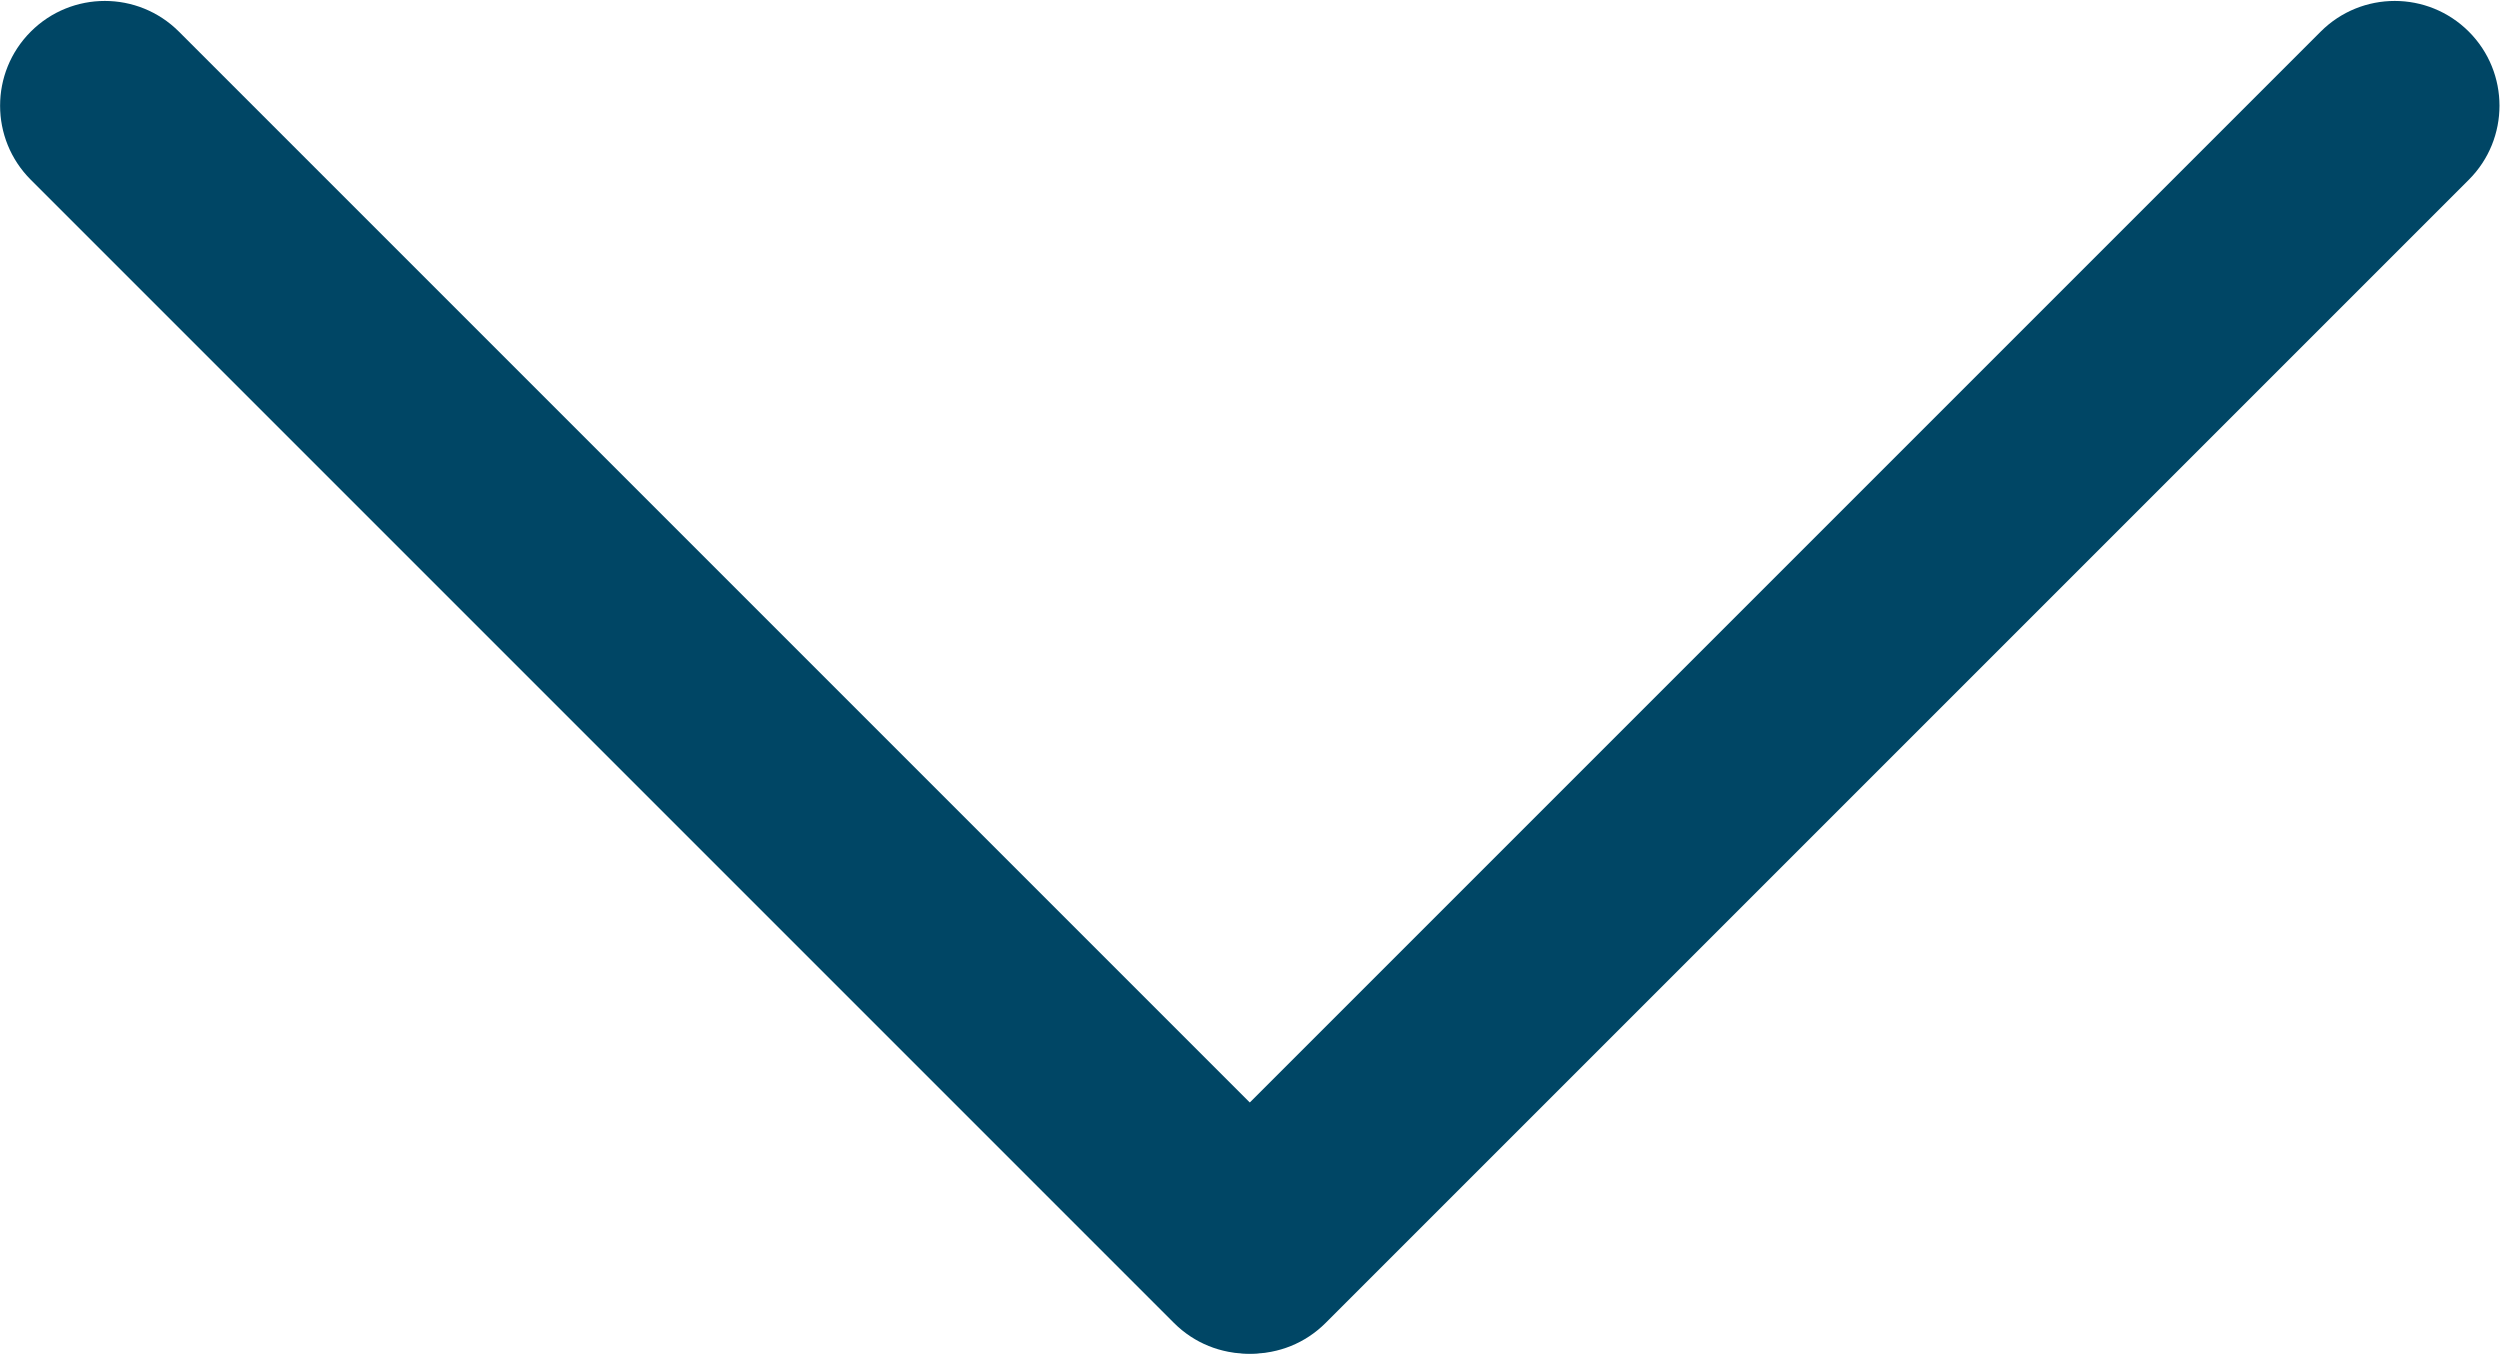
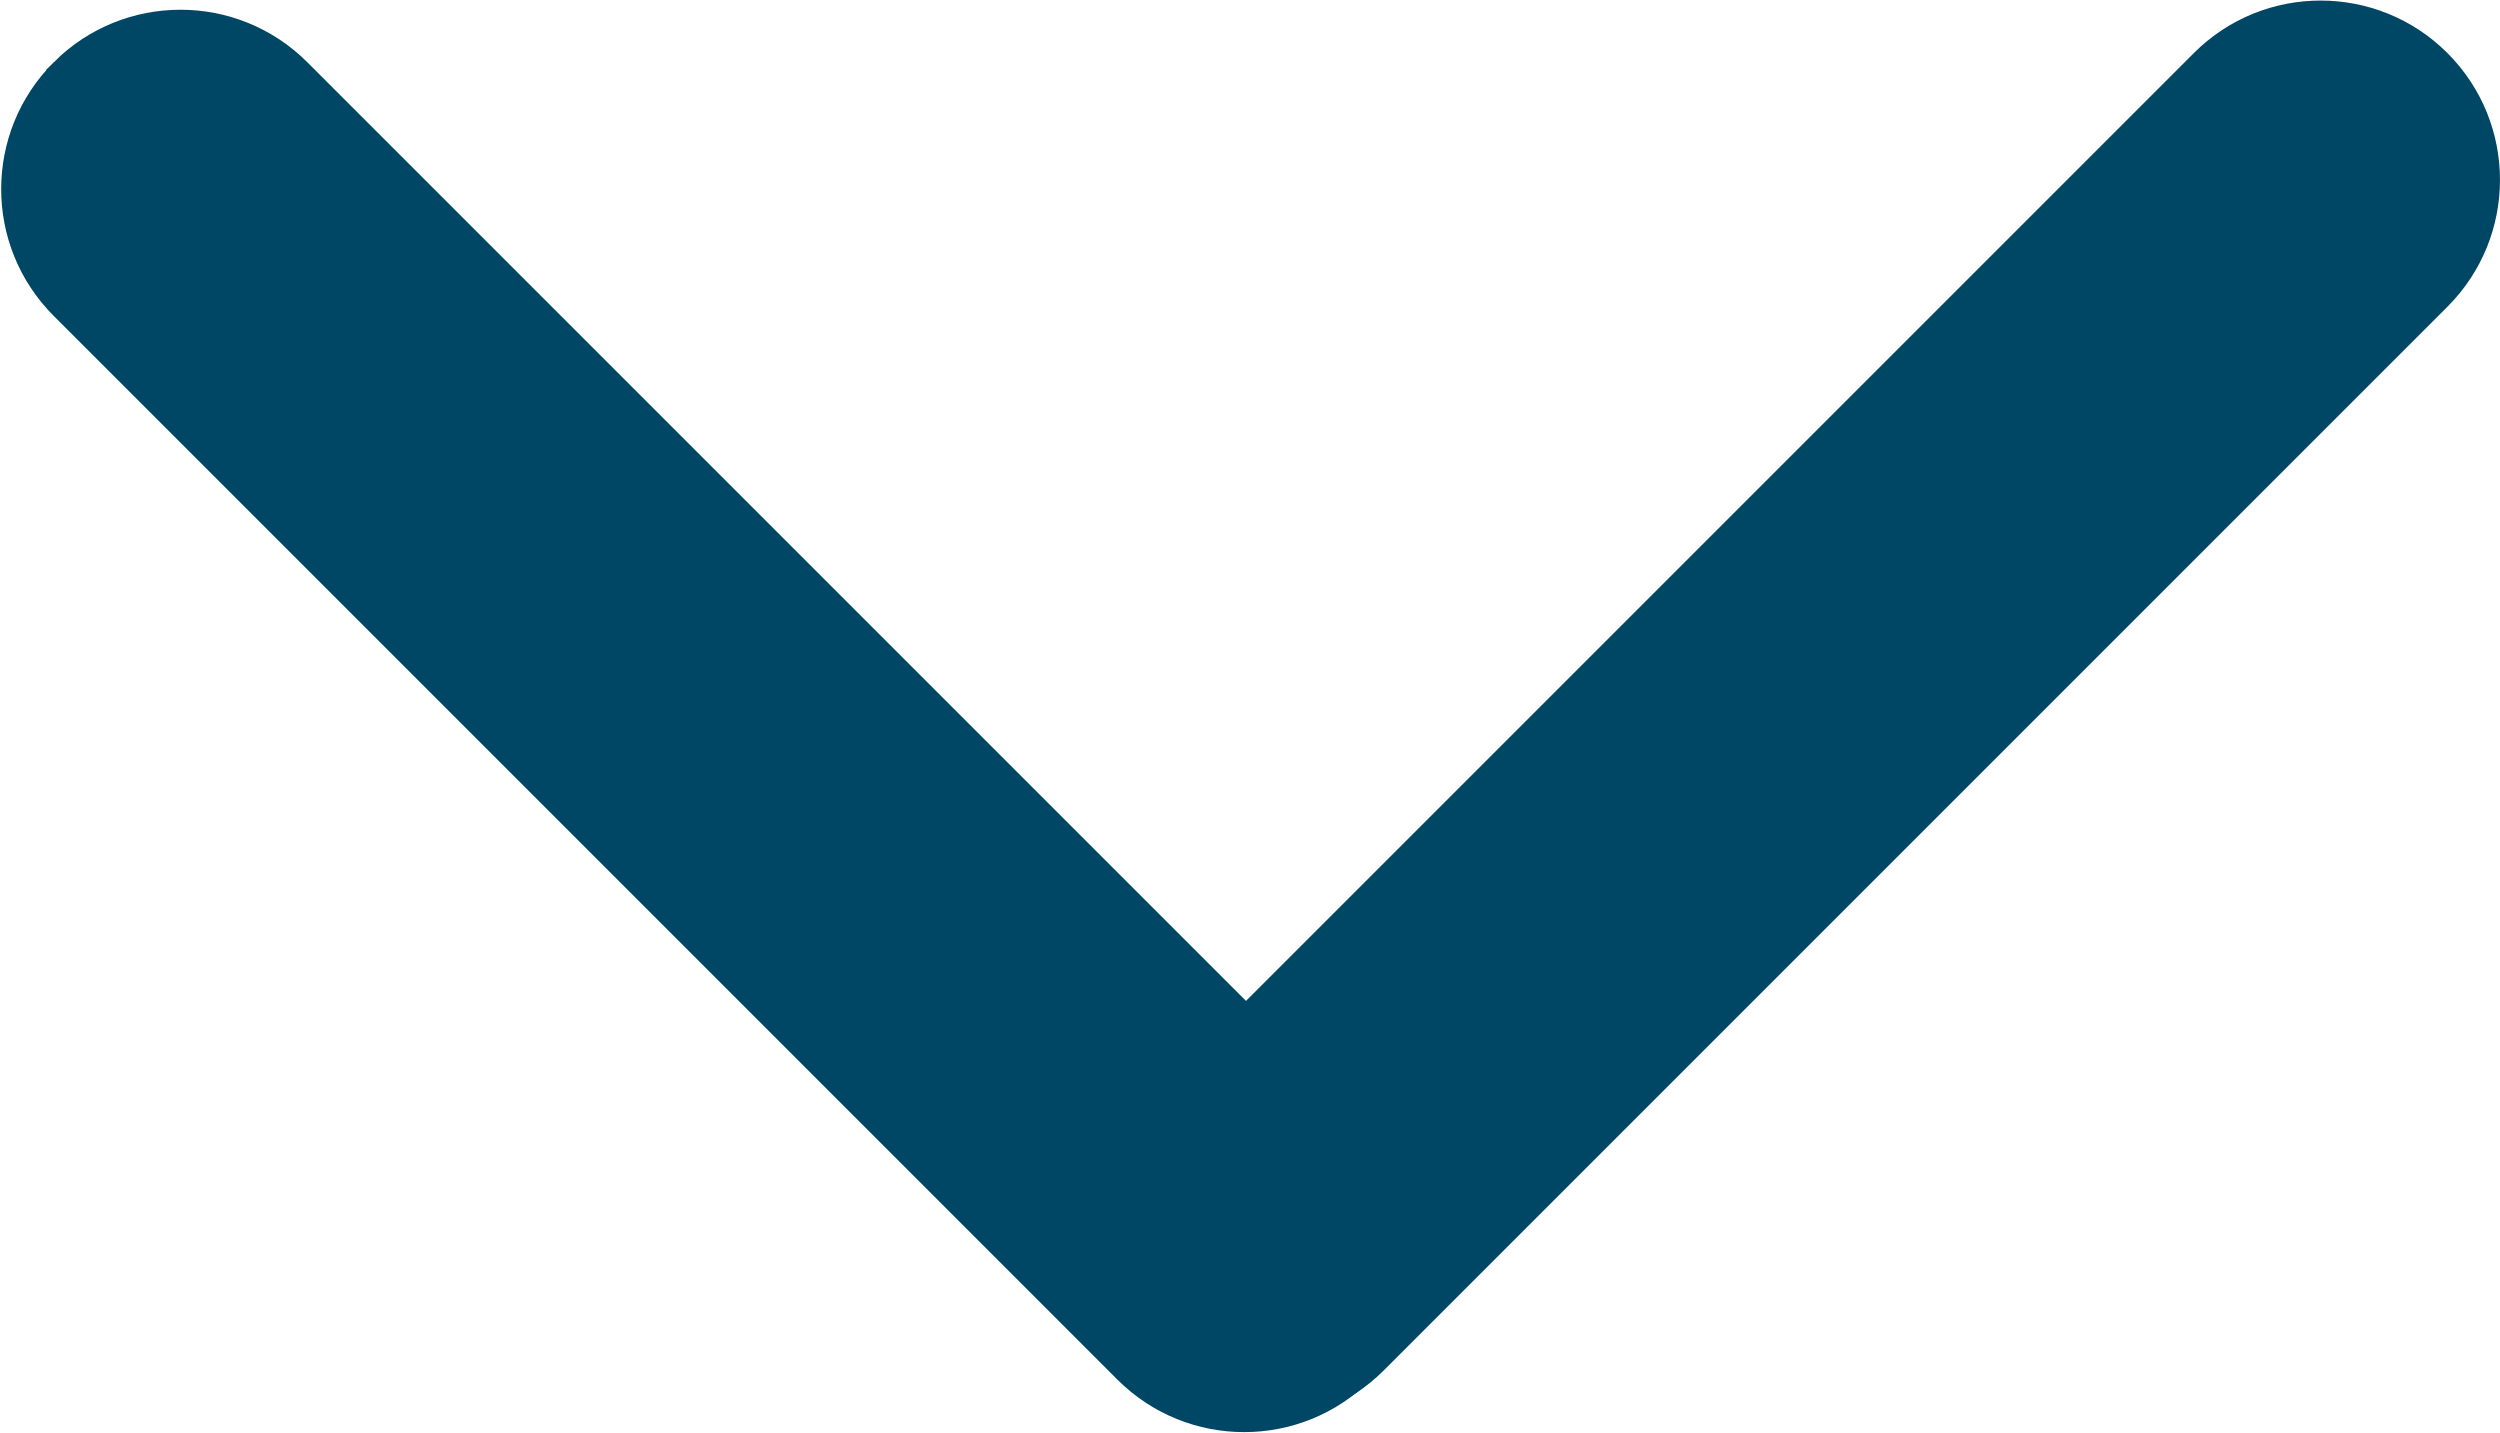
- <svg xmlns="http://www.w3.org/2000/svg" width="1887" height="1022" xml:space="preserve" overflow="hidden">
-   <g transform="translate(-1096 -660)">
-     <path d="M2959.46 683.87C2990.33 714.746 2990.33 764.806 2959.46 795.682L2096.56 1658.57C2065.69 1689.45 2015.63 1689.45 1984.75 1658.57L1984.75 1658.57C1953.88 1627.7 1953.88 1577.64 1984.75 1546.76L2847.65 683.871C2878.52 652.995 2928.58 652.995 2959.46 683.871Z" fill="#004665" fill-rule="evenodd" />
-     <path d="M1119.23 683.871C1150.1 652.995 1200.16 652.994 1231.04 683.87L2093.93 1546.76C2124.81 1577.64 2124.81 1627.7 2093.93 1658.57L2093.93 1658.57C2063.05 1689.45 2012.99 1689.45 1982.12 1658.57L1119.23 795.682C1088.35 764.806 1088.35 714.746 1119.23 683.87Z" fill="#004665" fill-rule="evenodd" />
+ <svg xmlns="http://www.w3.org/2000/svg" width="1859" height="1065" xml:space="preserve" overflow="hidden">
+   <g transform="translate(-1106 -606)">
+     <path d="M2923.49 647.908C2974.23 698.645 2974.23 780.908 2923.49 831.645L2132.53 1622.61C2081.79 1673.35 1999.53 1673.35 1948.79 1622.61L1948.79 1622.61C1898.05 1571.87 1898.05 1489.61 1948.79 1438.87L2739.76 647.909C2790.49 597.171 2872.76 597.171 2923.49 647.909Z" stroke="#004665" stroke-width="6.875" stroke-miterlimit="8" fill="#004665" fill-rule="evenodd" />
+     <path d="M1148.36 654.733C1199.1 603.995 1281.36 603.995 1332.1 654.733L2123.07 1445.7C2173.81 1496.44 2173.81 1578.7 2123.07 1629.44L2123.07 1629.44C2072.33 1680.17 1990.07 1680.17 1939.33 1629.44L1148.37 838.469C1097.63 787.731 1097.63 705.469 1148.37 654.732Z" stroke="#004665" stroke-width="6.875" stroke-miterlimit="8" fill="#004665" fill-rule="evenodd" />
  </g>
</svg>
